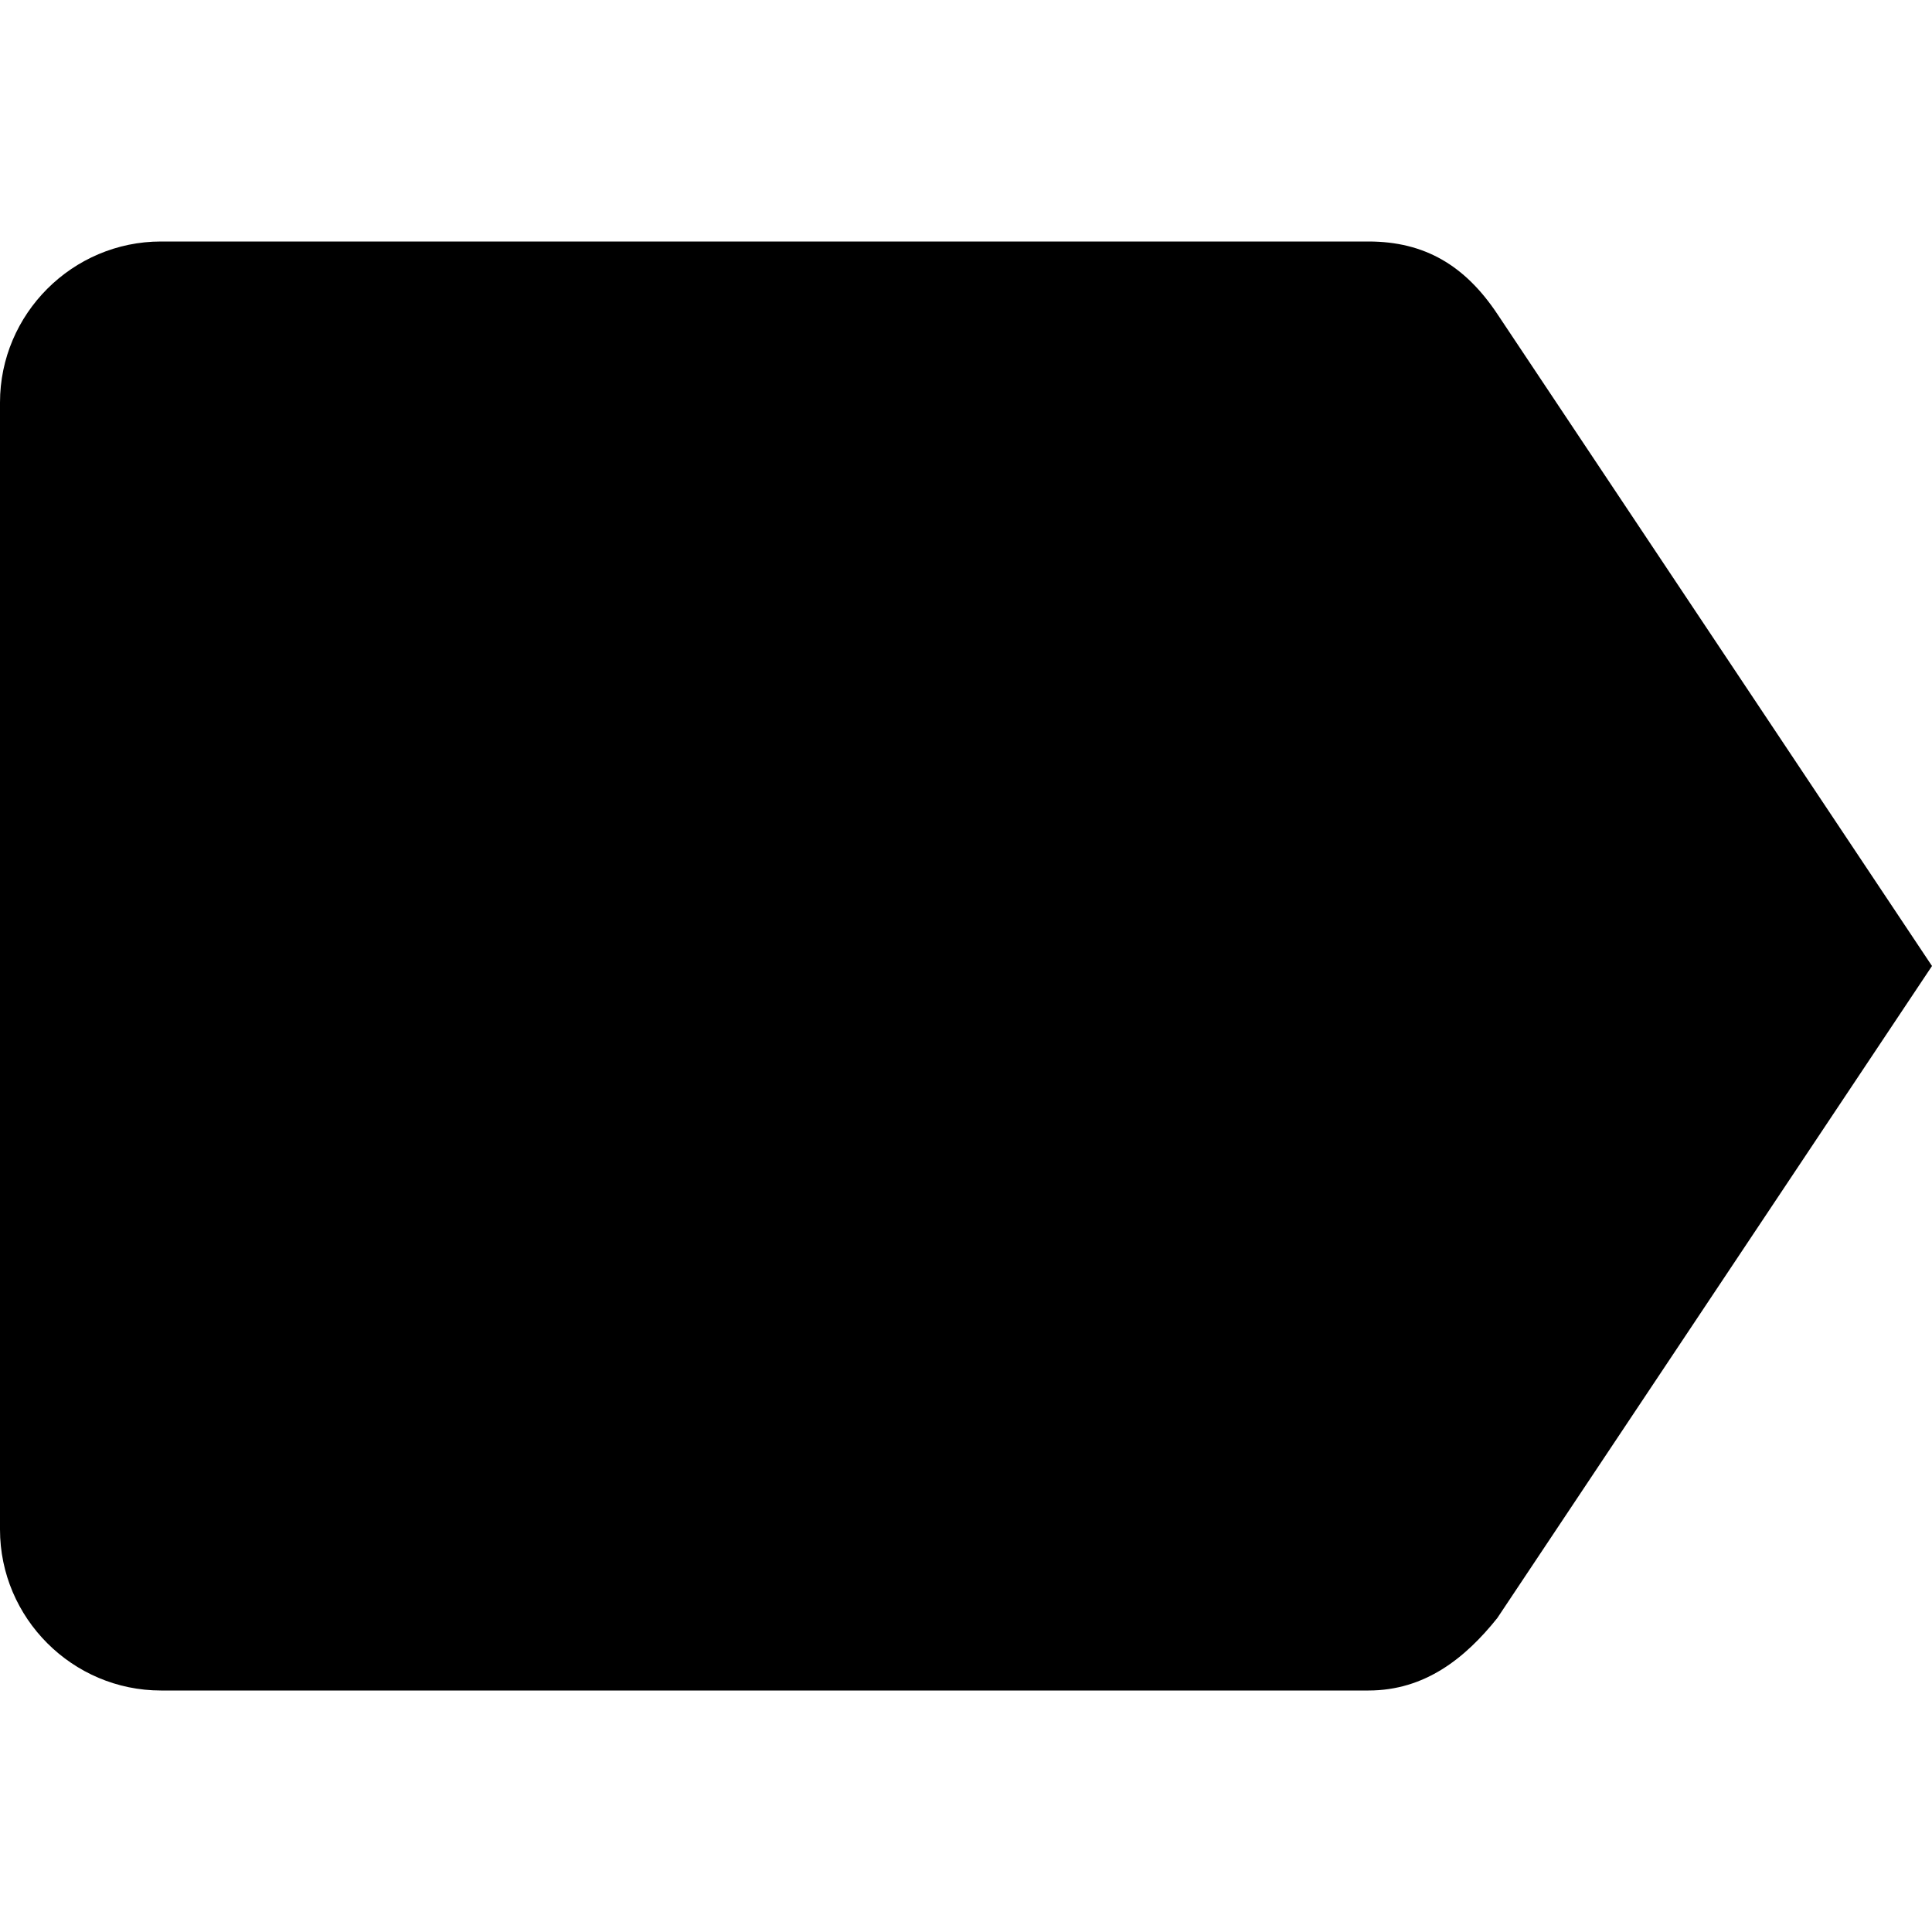
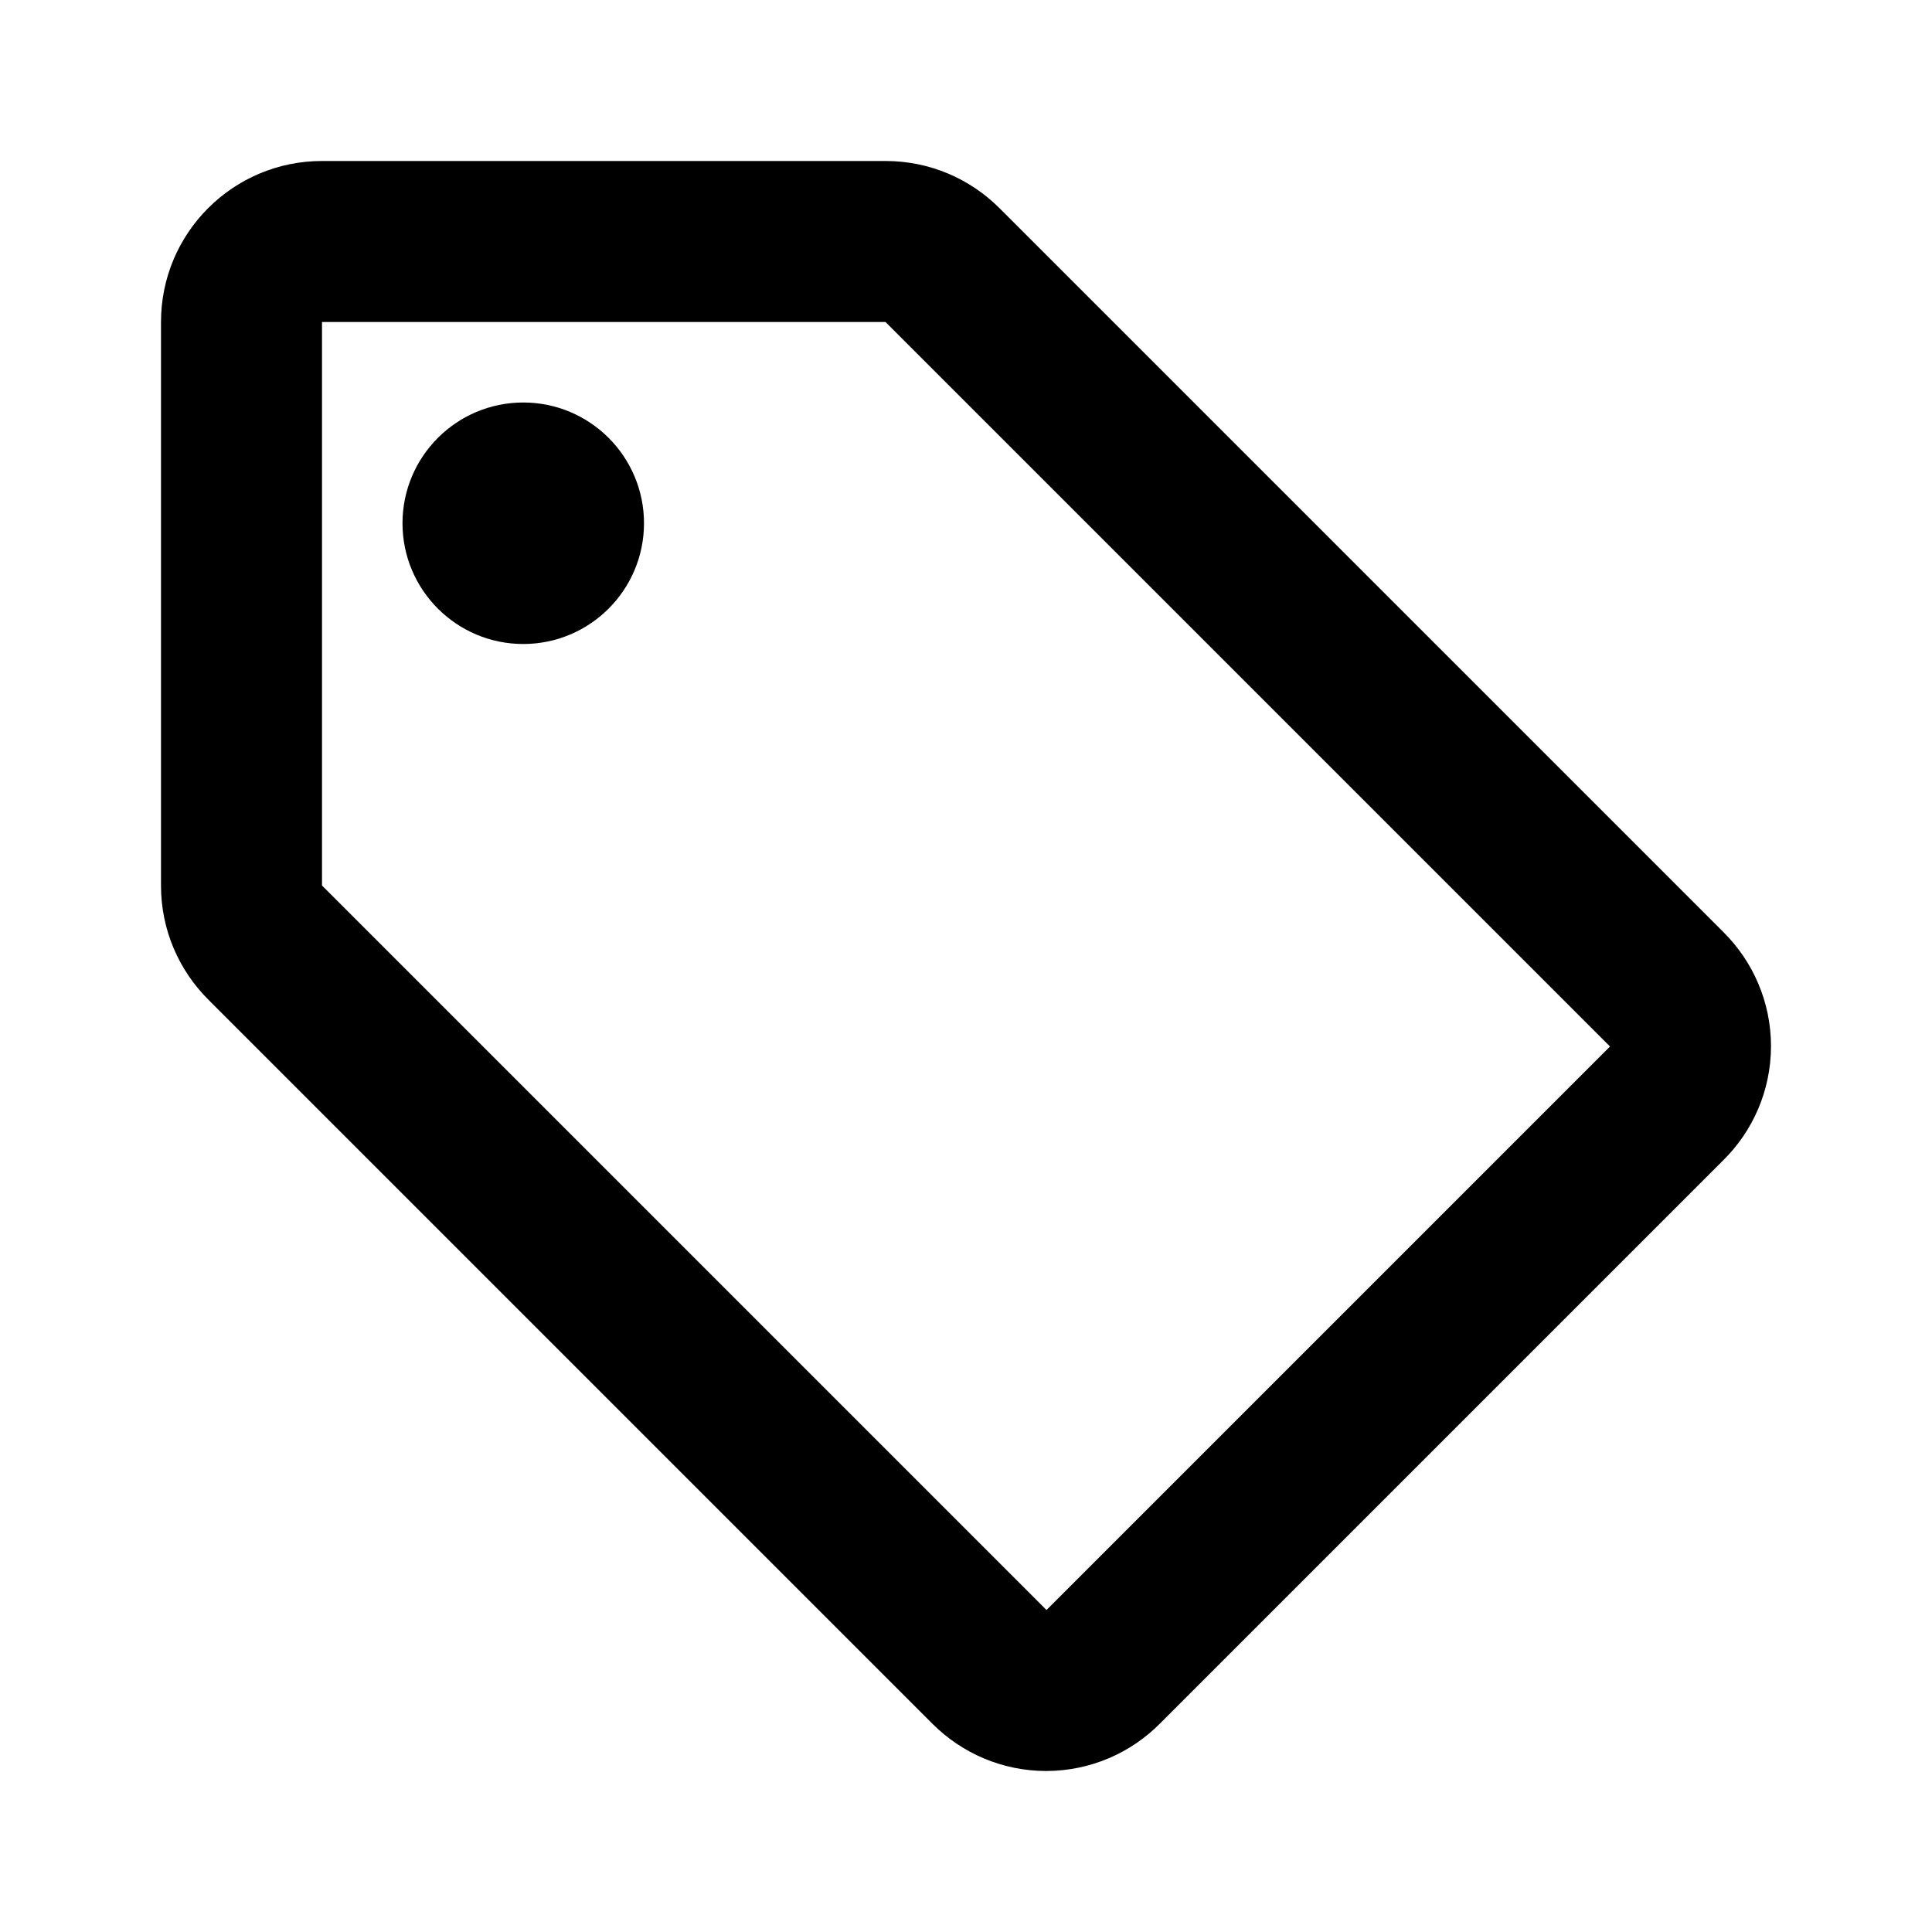
<svg xmlns="http://www.w3.org/2000/svg" version="1.1" width="24" height="24" viewBox="0 0 24 24">
-   <path d="M0 5v14c0 1.1 0.9 2 2 2h15c0.7 0 1.2-0.4 1.6-0.9l5.4-8.1-5.4-8.1c-0.4-0.6-0.9-0.9-1.6-0.9h-15c-1.1 0-2 0.9-2 2z" />
+   <path d="M21.41 11.58l-9-9c-0.361-0.358-0.859-0.58-1.408-0.58-0.001 0-0.001 0-0.002 0h-7c-1.105 0-2 0.895-2 2v0 7c0 0 0 0.001 0 0.002 0 0.554 0.226 1.056 0.59 1.418l9 9c0.361 0.358 0.859 0.58 1.408 0.58 0.001 0 0.001 0 0.002 0h-0c0.551-0.002 1.050-0.227 1.41-0.59l7-7c0.363-0.36 0.588-0.859 0.59-1.41v-0c0-0 0-0.001 0-0.002 0-0.554-0.226-1.056-0.59-1.418l-0-0zM13 20l-9-9v-7h7l9 9zM6.5 5c0.828 0 1.5 0.672 1.5 1.5s-0.672 1.5-1.5 1.5c-0.828 0-1.5-0.672-1.5-1.5v0c0-0.828 0.672-1.5 1.5-1.5v0z" />
</svg>
